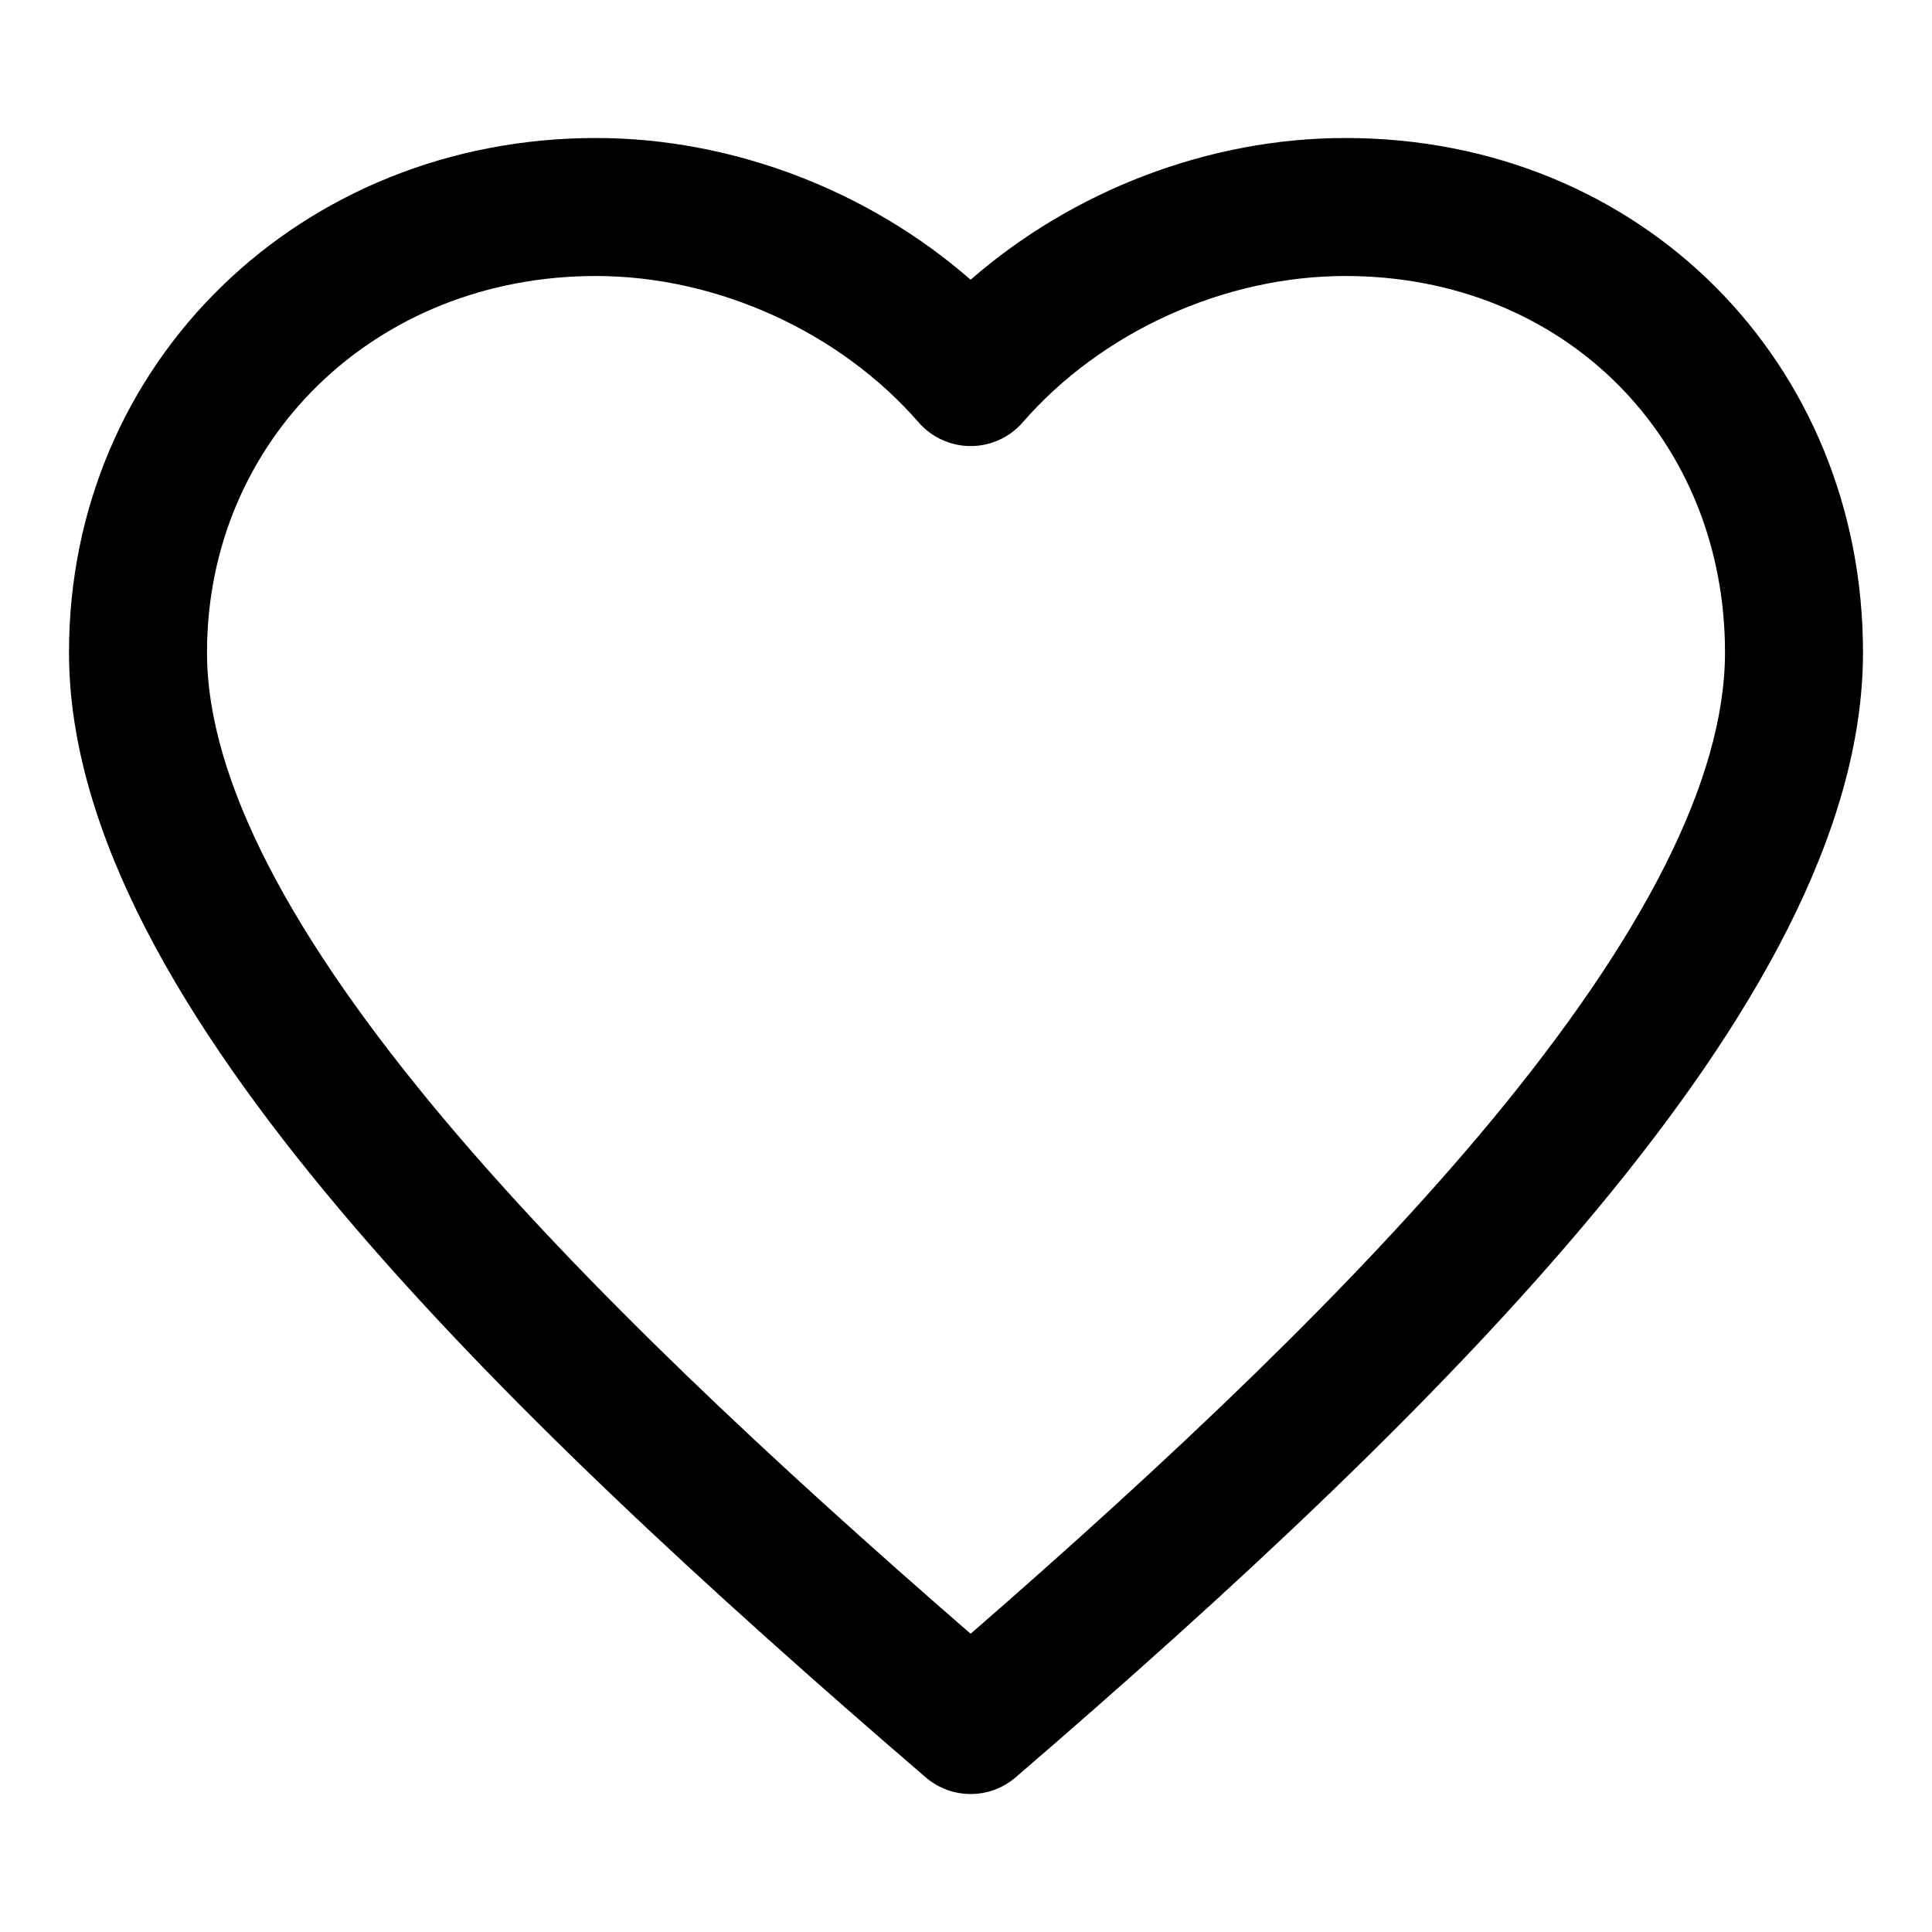
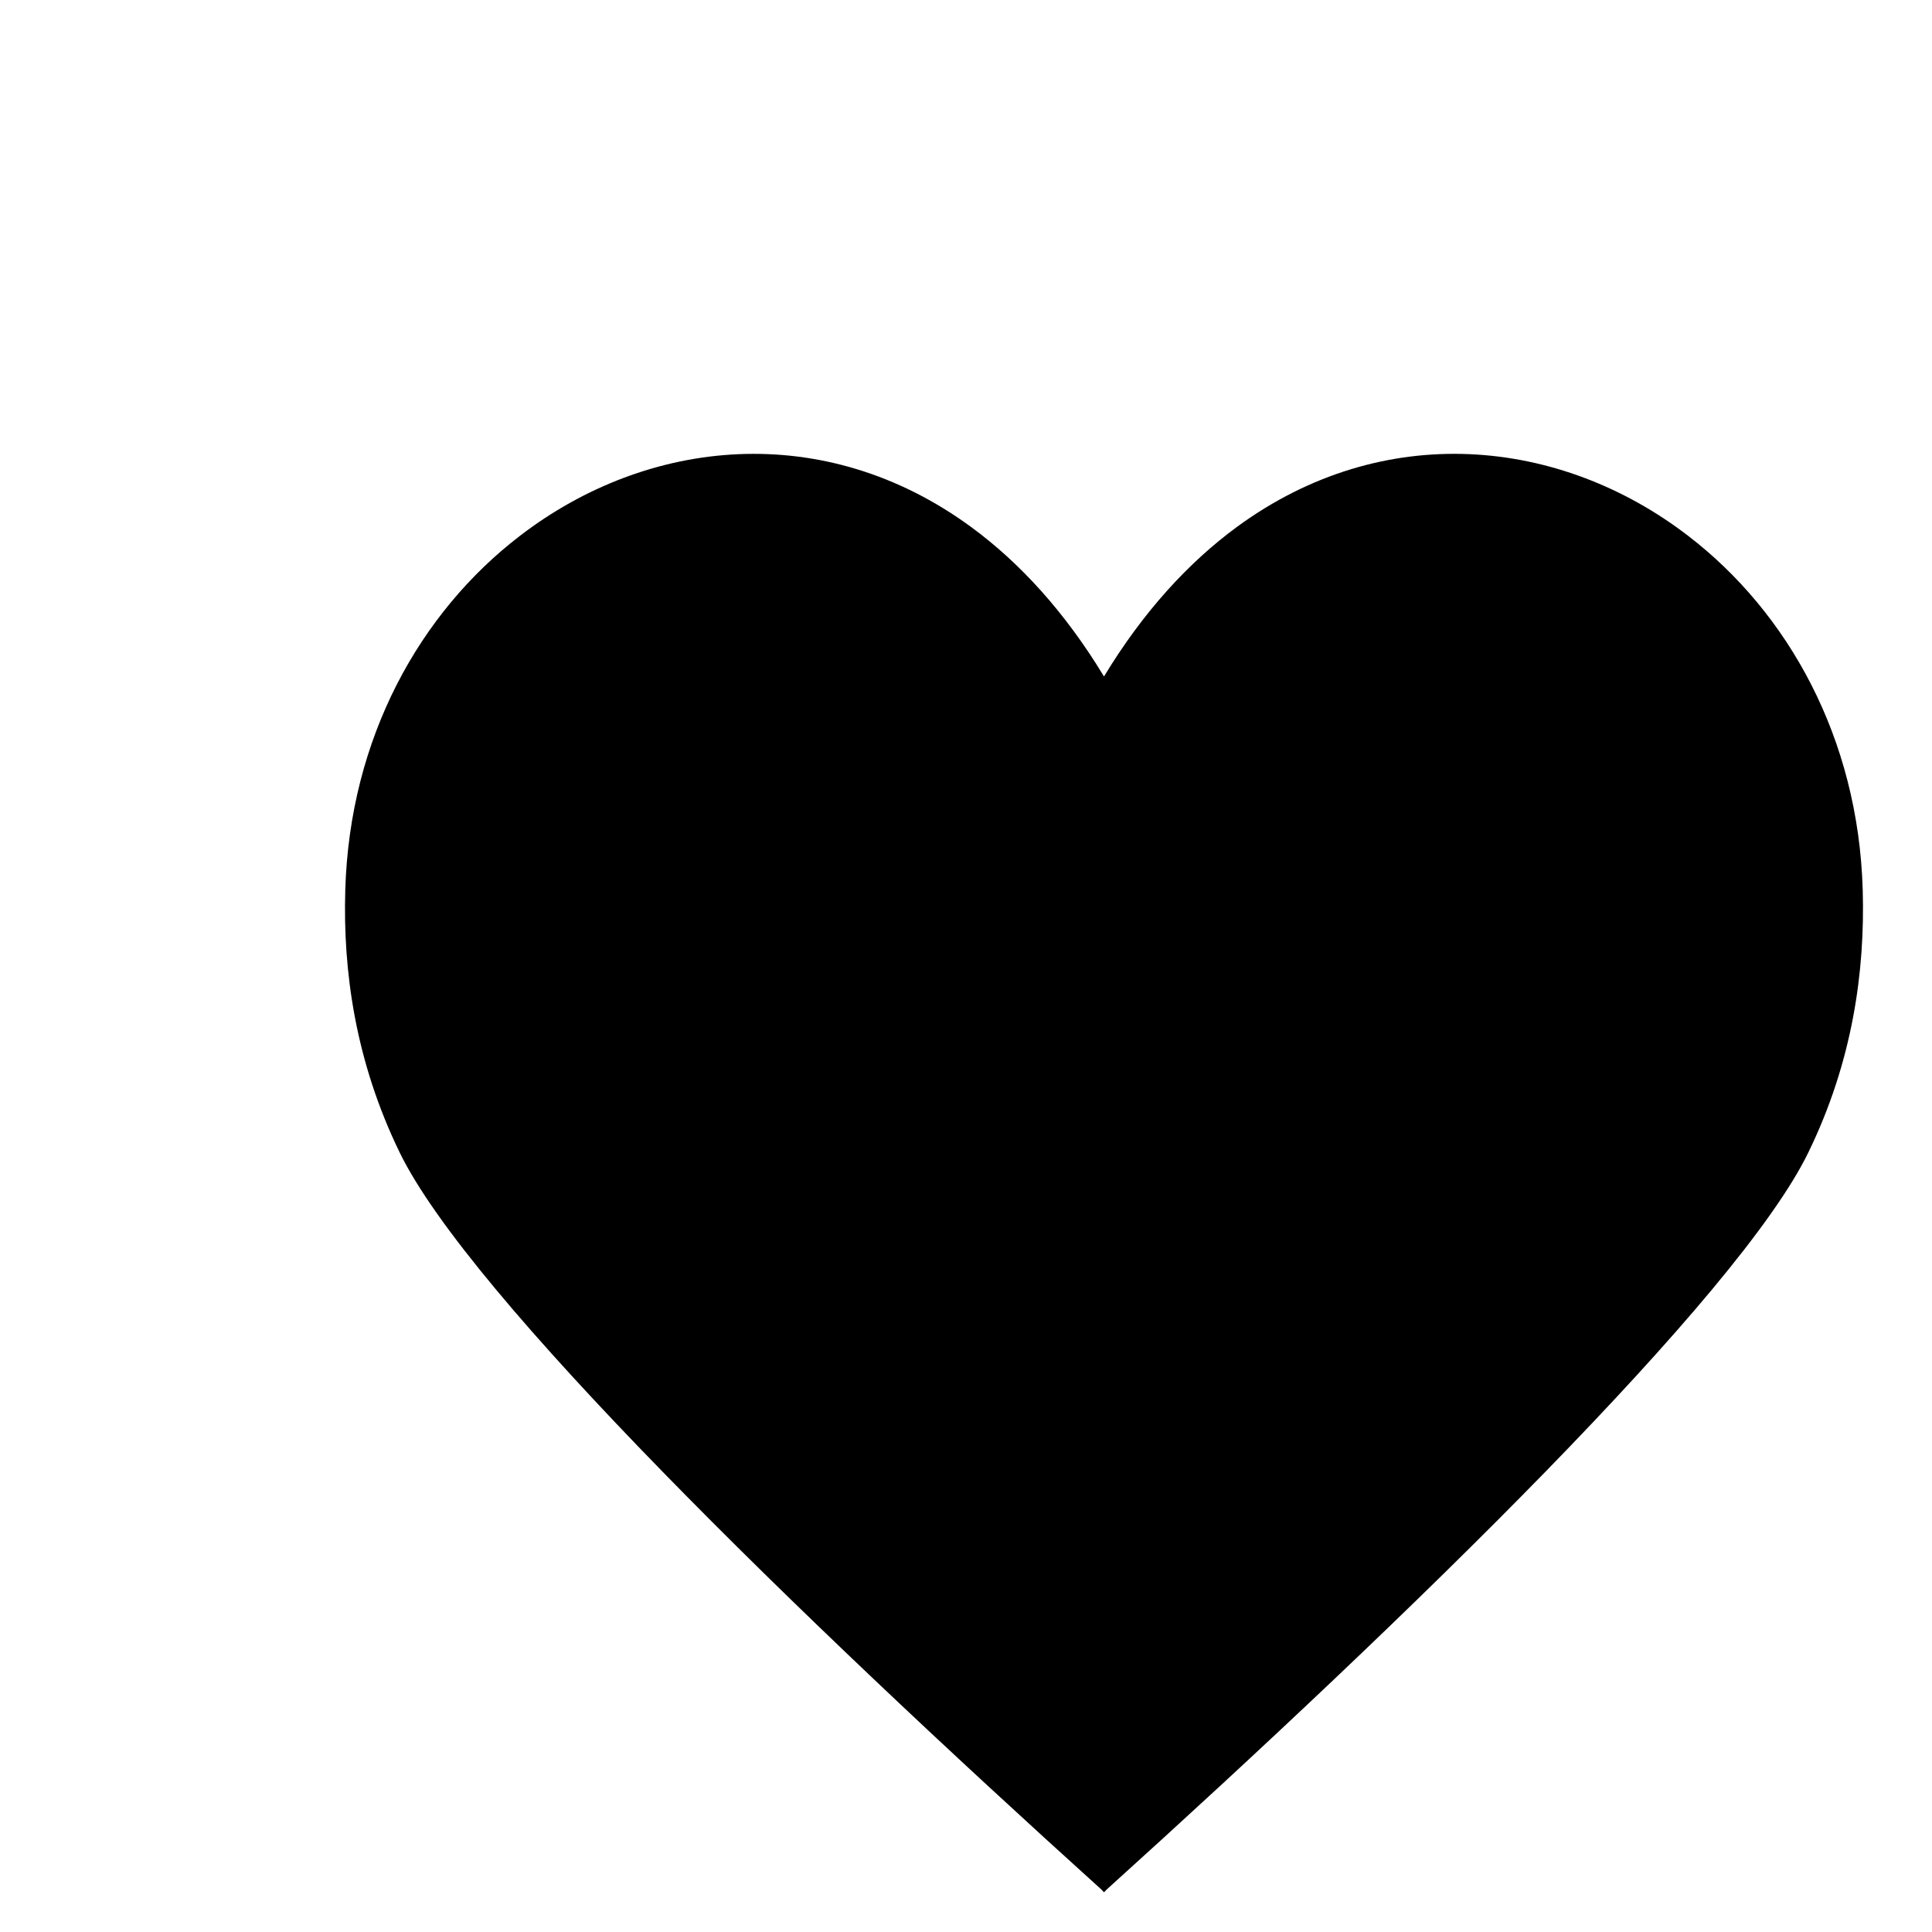
<svg xmlns="http://www.w3.org/2000/svg" viewBox="0 0 28 28">
-   <path fill-rule="evenodd" clip-rule="evenodd" d="M8.637 4C5.422 4 3 6.393 3 9.455c0 1.847 1.23 4.143 3.446 6.777 2.026 2.408 4.733 4.937 7.621 7.446 2.881-2.507 5.556-5.034 7.55-7.44C23.795 13.607 25 11.307 25 9.454 25 6.368 22.686 4 19.498 4c-1.763 0-3.54.815-4.676 2.121a1 1 0 0 1-1.509 0C12.176 4.815 10.4 4 8.637 4ZM1 9.455C1 5.236 4.37 2 8.637 2c1.98 0 3.952.763 5.43 2.054C15.548 2.763 17.518 2 19.498 2 23.793 2 27 5.265 27 9.455c0 2.606-1.624 5.38-3.843 8.058-2.254 2.721-5.29 5.537-8.437 8.245a1 1 0 0 1-1.305 0c-3.144-2.705-6.213-5.52-8.5-8.239C2.665 14.845 1 12.068 1 9.455Z" />
+   <path d="M26.996 12.898c-.064-2.207-1.084-4.021-2.527-5.13-1.856-1.428-4.415-1.69-6.542-.132-.702.516-1.359 1.23-1.927 2.168-.568-.938-1.224-1.652-1.927-2.167-2.127-1.559-4.685-1.297-6.542.132-1.444 1.109-2.463 2.923-2.527 5.13-.035 1.172.145 2.48.788 3.803 1.01 2.077 5.755 6.695 10.171 10.683l.035.038.002-.002.002.002.036-.038c4.415-3.987 9.159-8.605 10.17-10.683.644-1.323.822-2.632.788-3.804z">
+     </path>
</svg>
